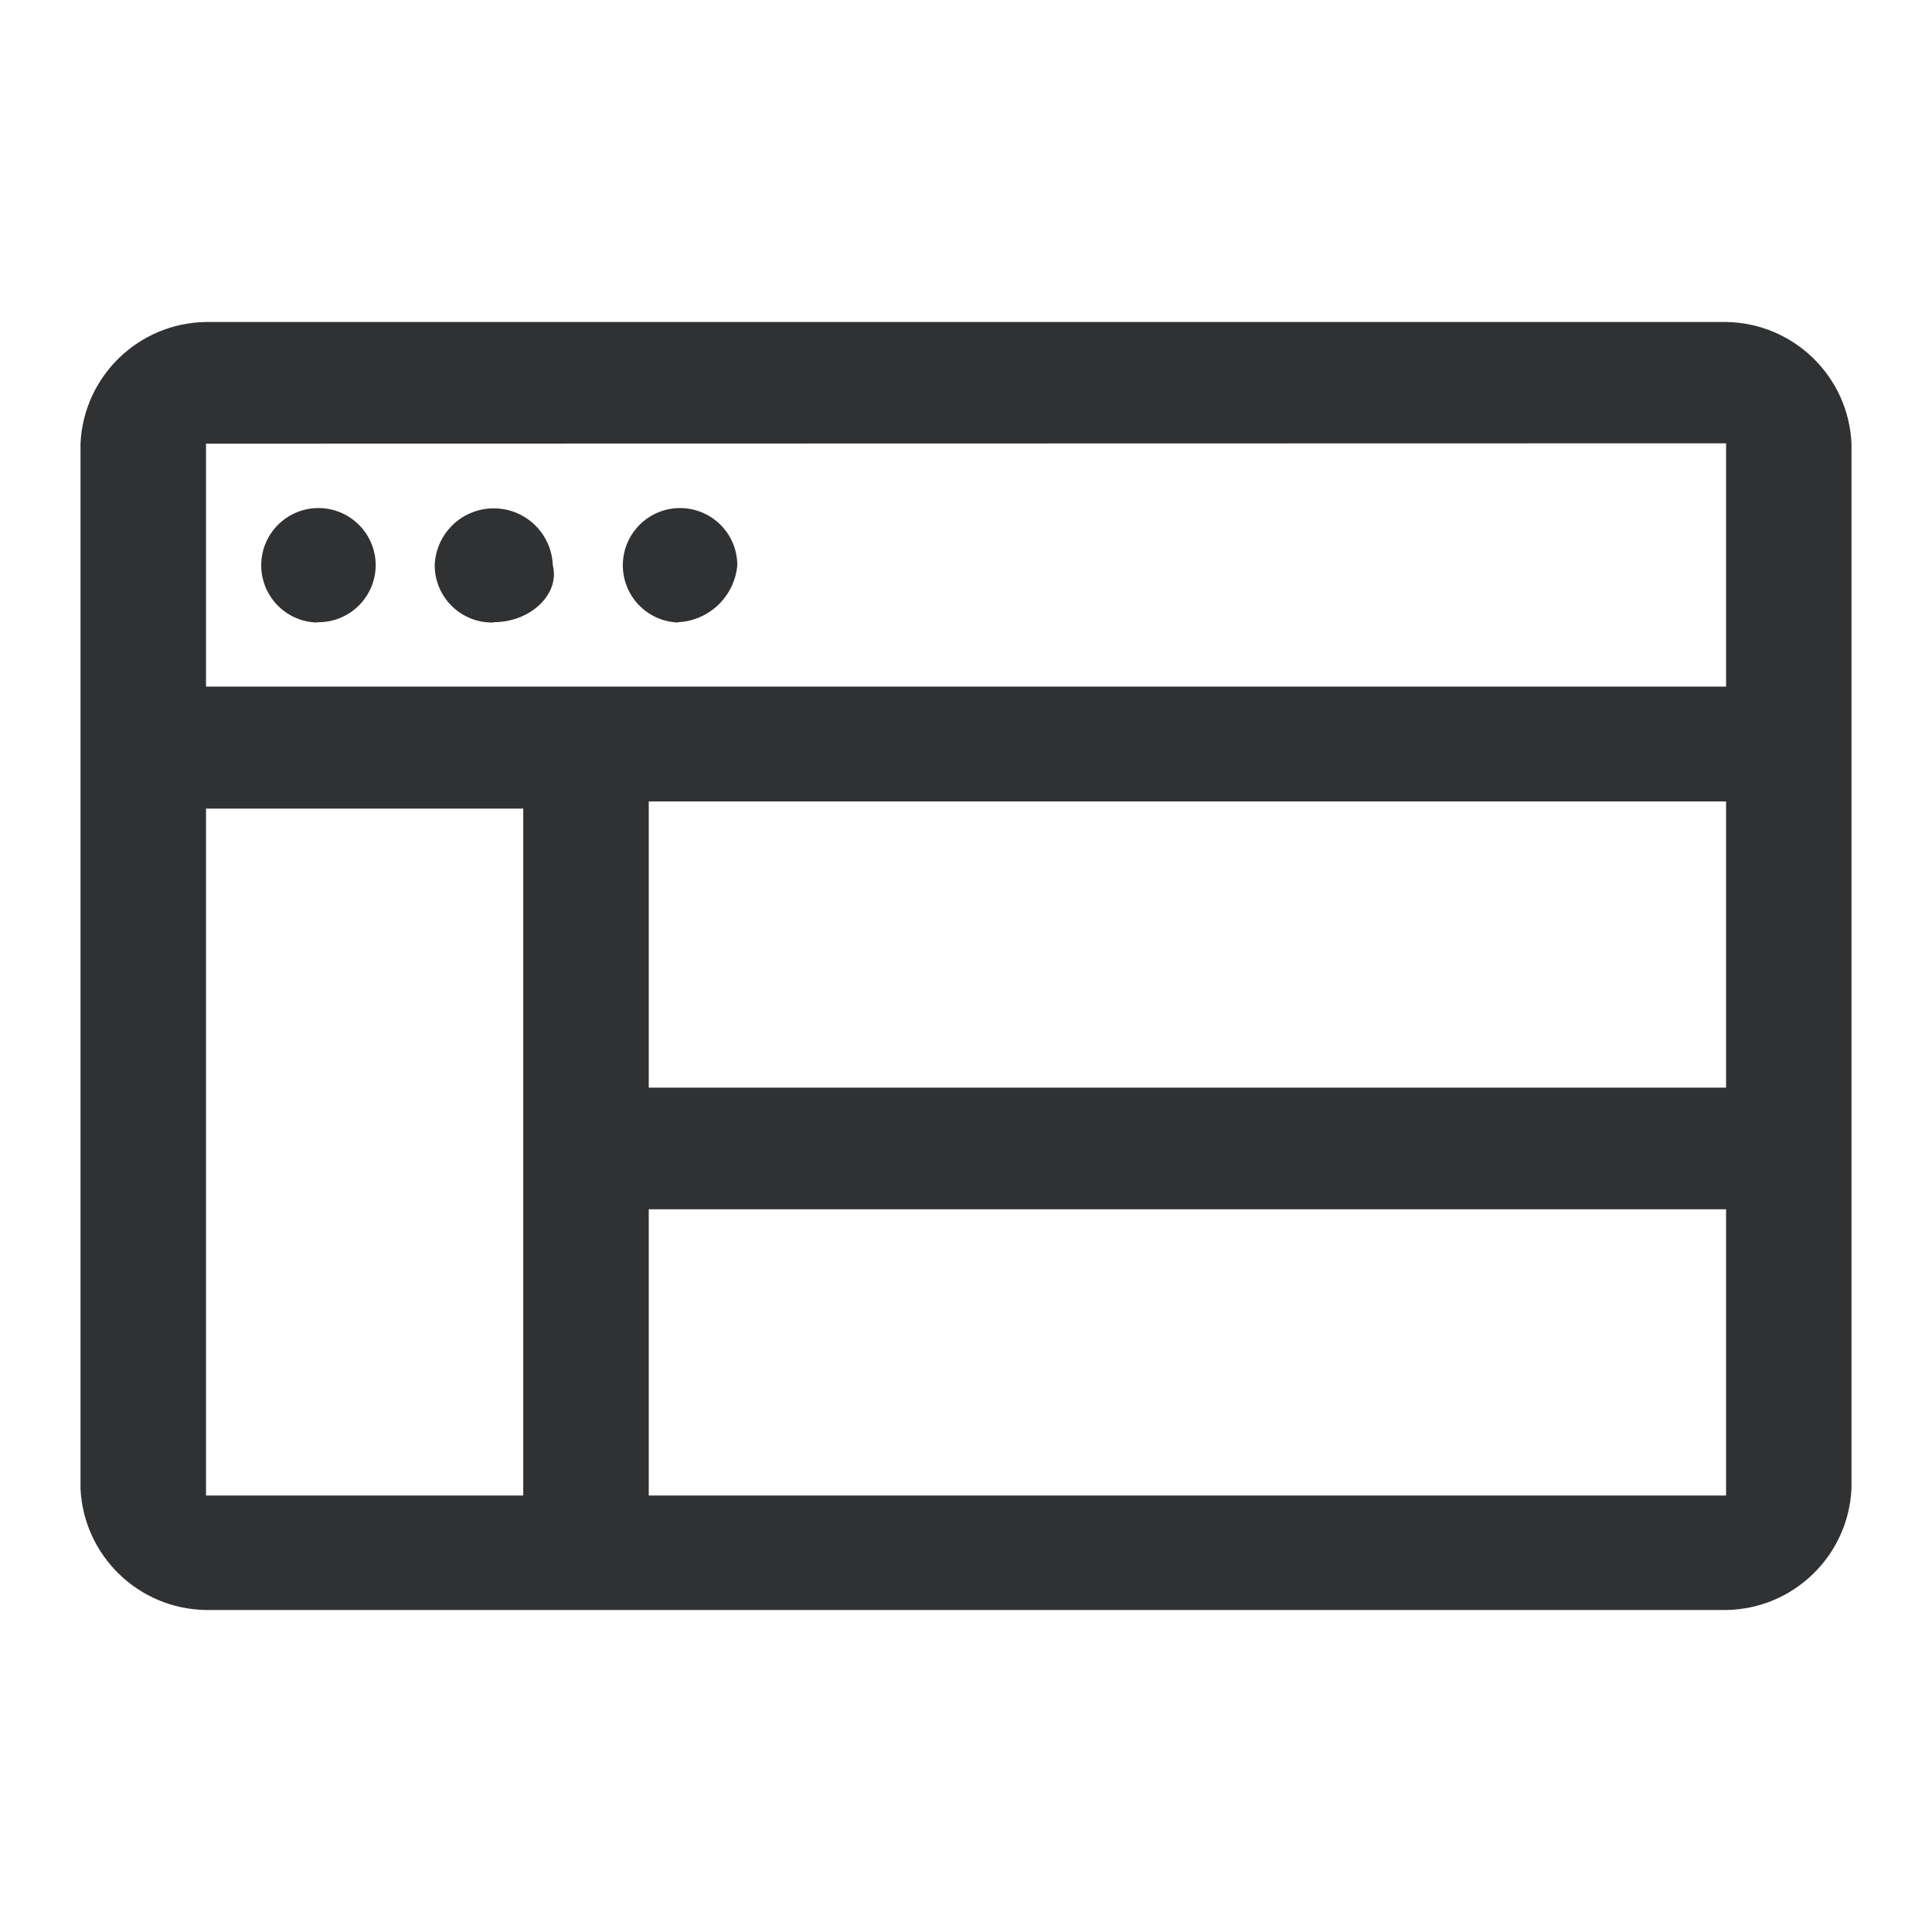
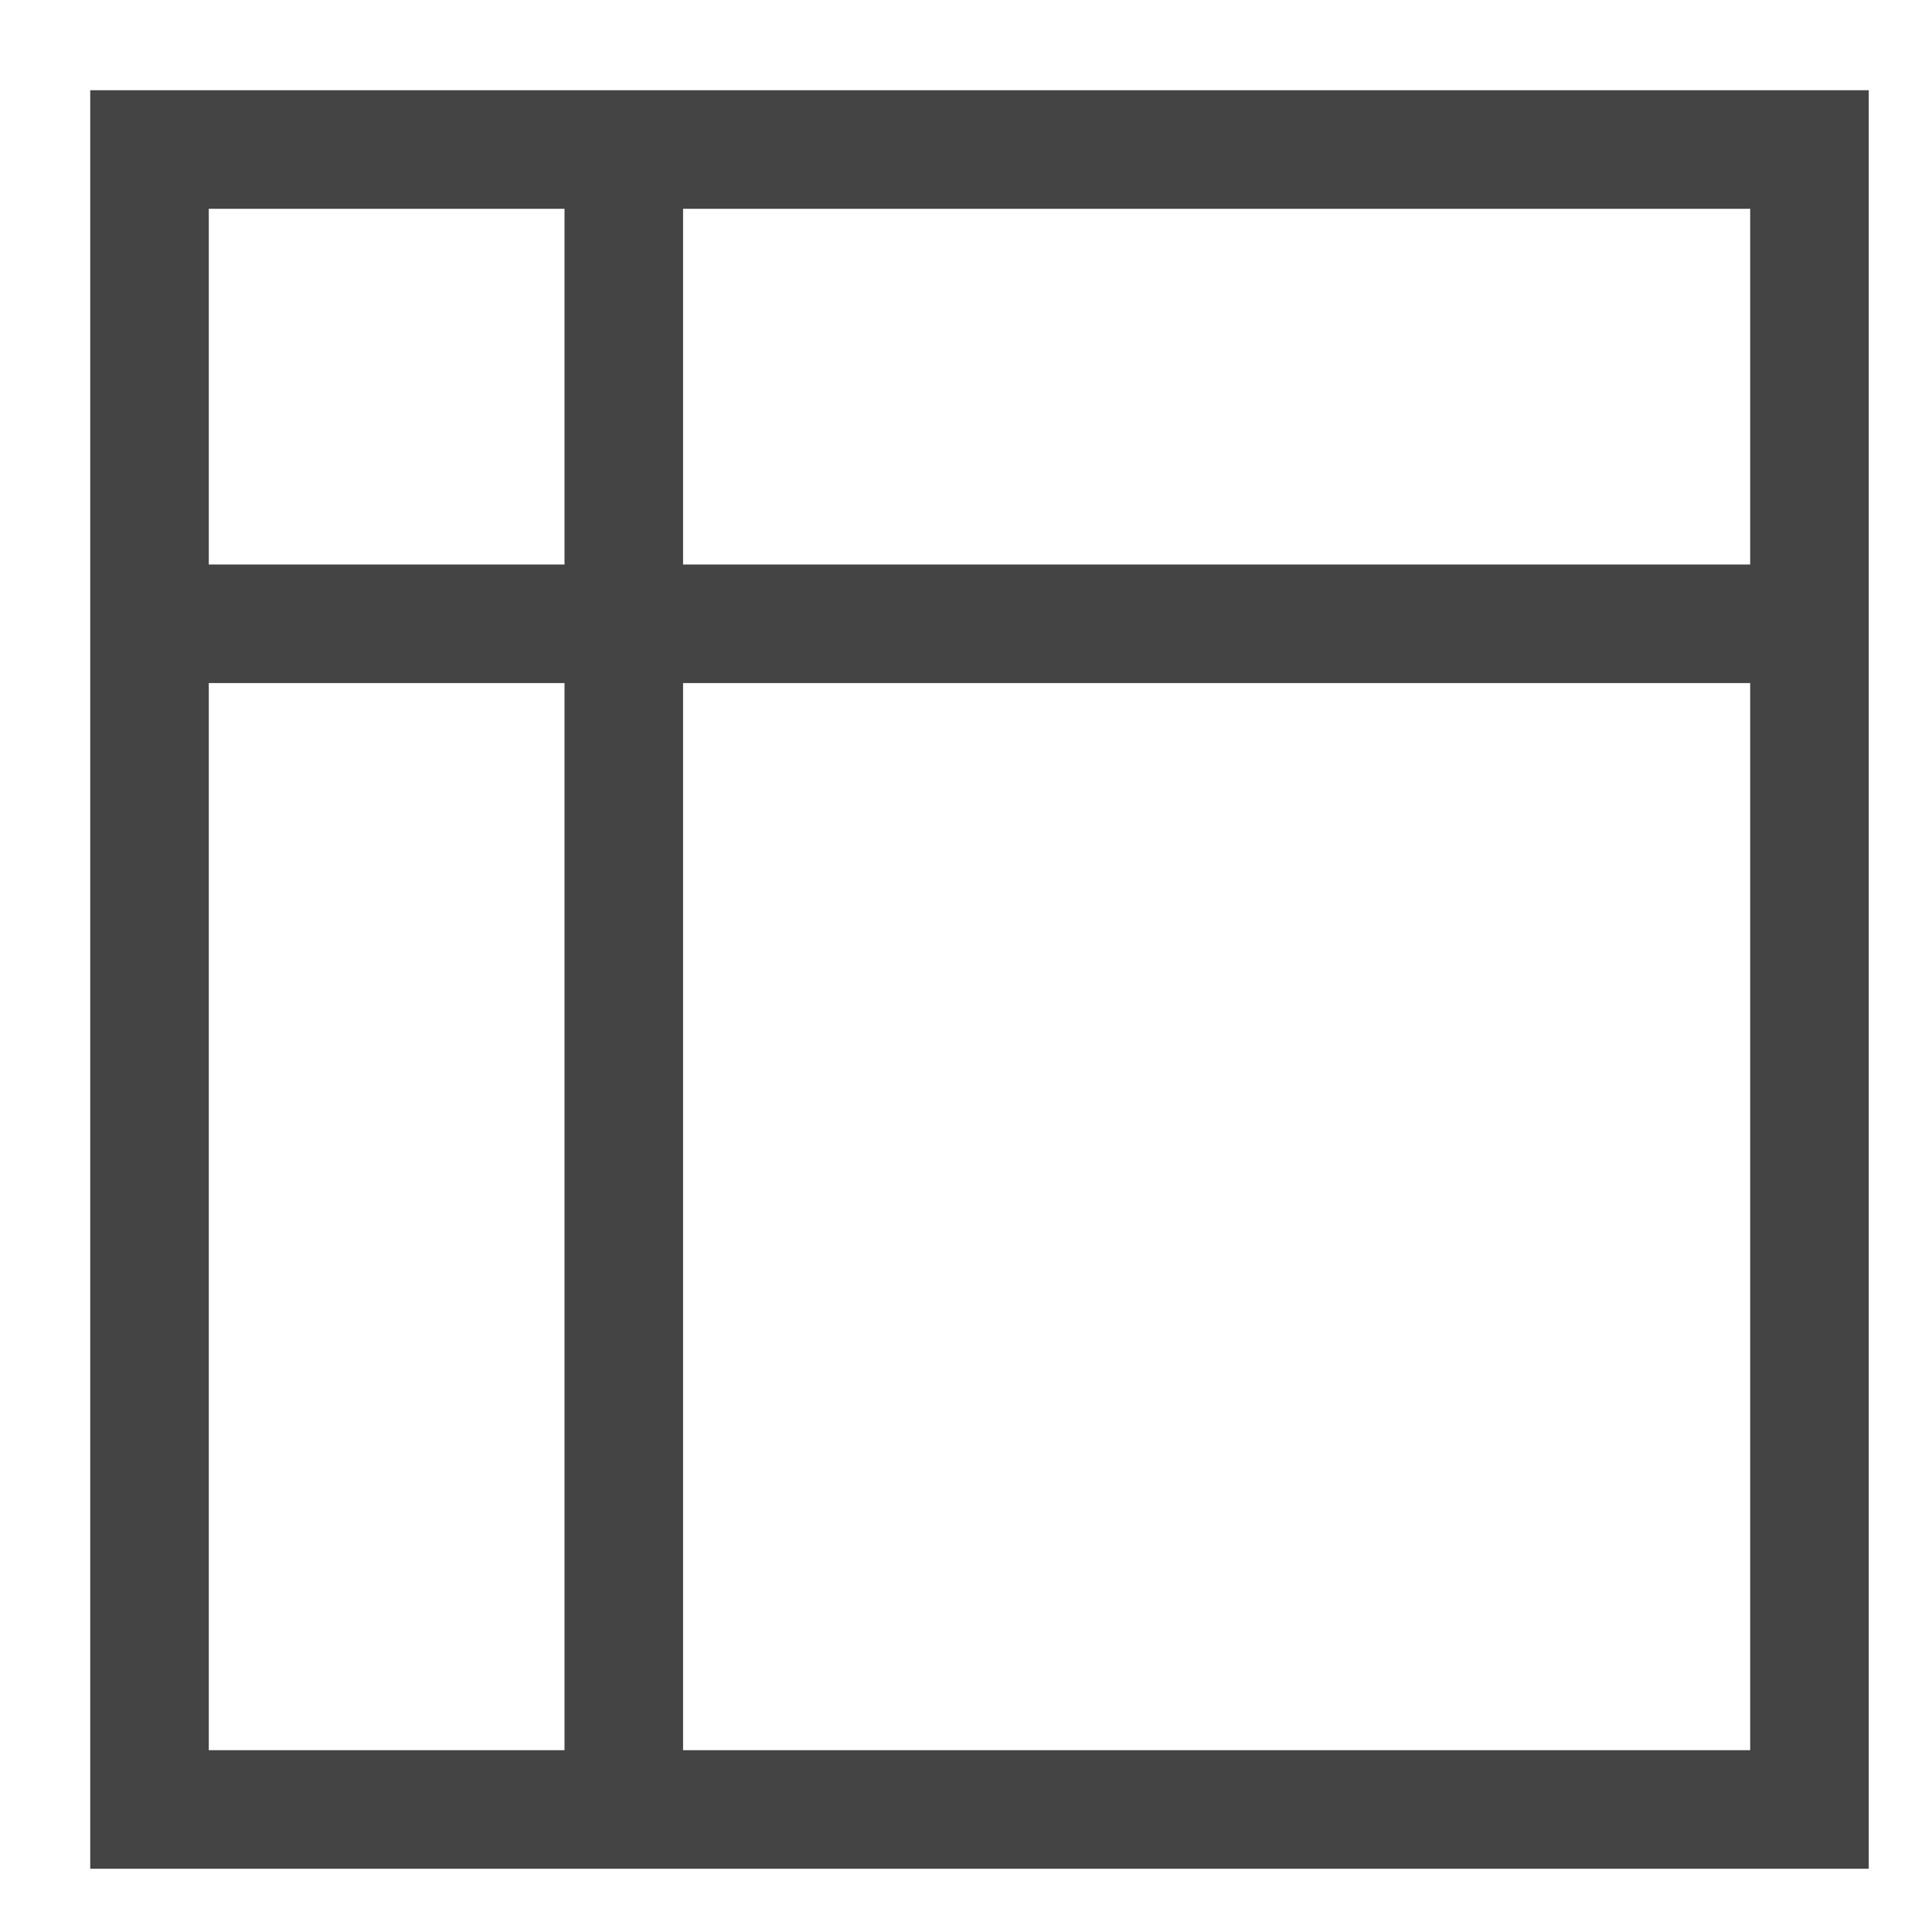
- <svg xmlns="http://www.w3.org/2000/svg" t="1694137699604" class="icon" viewBox="0 0 1024 1024" version="1.1" p-id="7730" width="200" height="200">
-   <path d="M914.859 853.333H109.184A67.541 67.541 0 0 1 42.667 788.864V235.136A67.541 67.541 0 0 1 109.184 170.667h805.675A67.499 67.499 0 0 1 981.333 235.136v553.728A67.499 67.499 0 0 1 914.859 853.333zM343.851 640.939v151.723h571.008v-151.723H343.851z m-234.667-212.352v364.075H277.333v-364.075z m234.667 147.883h571.008V424.789H343.851v151.68z m-234.667-341.333v128.768h805.675V234.965z m250.283 94.805a30.336 30.336 0 1 1 31.317-30.336 33.152 33.152 0 0 1-31.317 30.165z m-97.749 0a30.379 30.379 0 0 1-31.317-30.336 31.317 31.317 0 0 1 62.592 0c3.925 15.189-11.733 30.165-31.275 30.165z m-93.867 0a30.336 30.336 0 1 1 31.275-30.336 30.336 30.336 0 0 1-31.275 30.165z" p-id="7731" fill="#303133" />
+ <svg xmlns="http://www.w3.org/2000/svg" t="1776180153272" class="icon" viewBox="0 0 1024 1024" version="1.1" p-id="1617" width="200" height="200">
+   <path d="M299.197 299.197V110.666h62.844v188.531h565.592V110.666H110.666v188.531h188.531z m0 62.844H110.666v565.592h816.967v-565.592h-565.592v565.592H299.197v-565.592zM47.822 47.822h942.654v942.654H47.822V47.822z" fill="#444444" p-id="1618" />
</svg>
